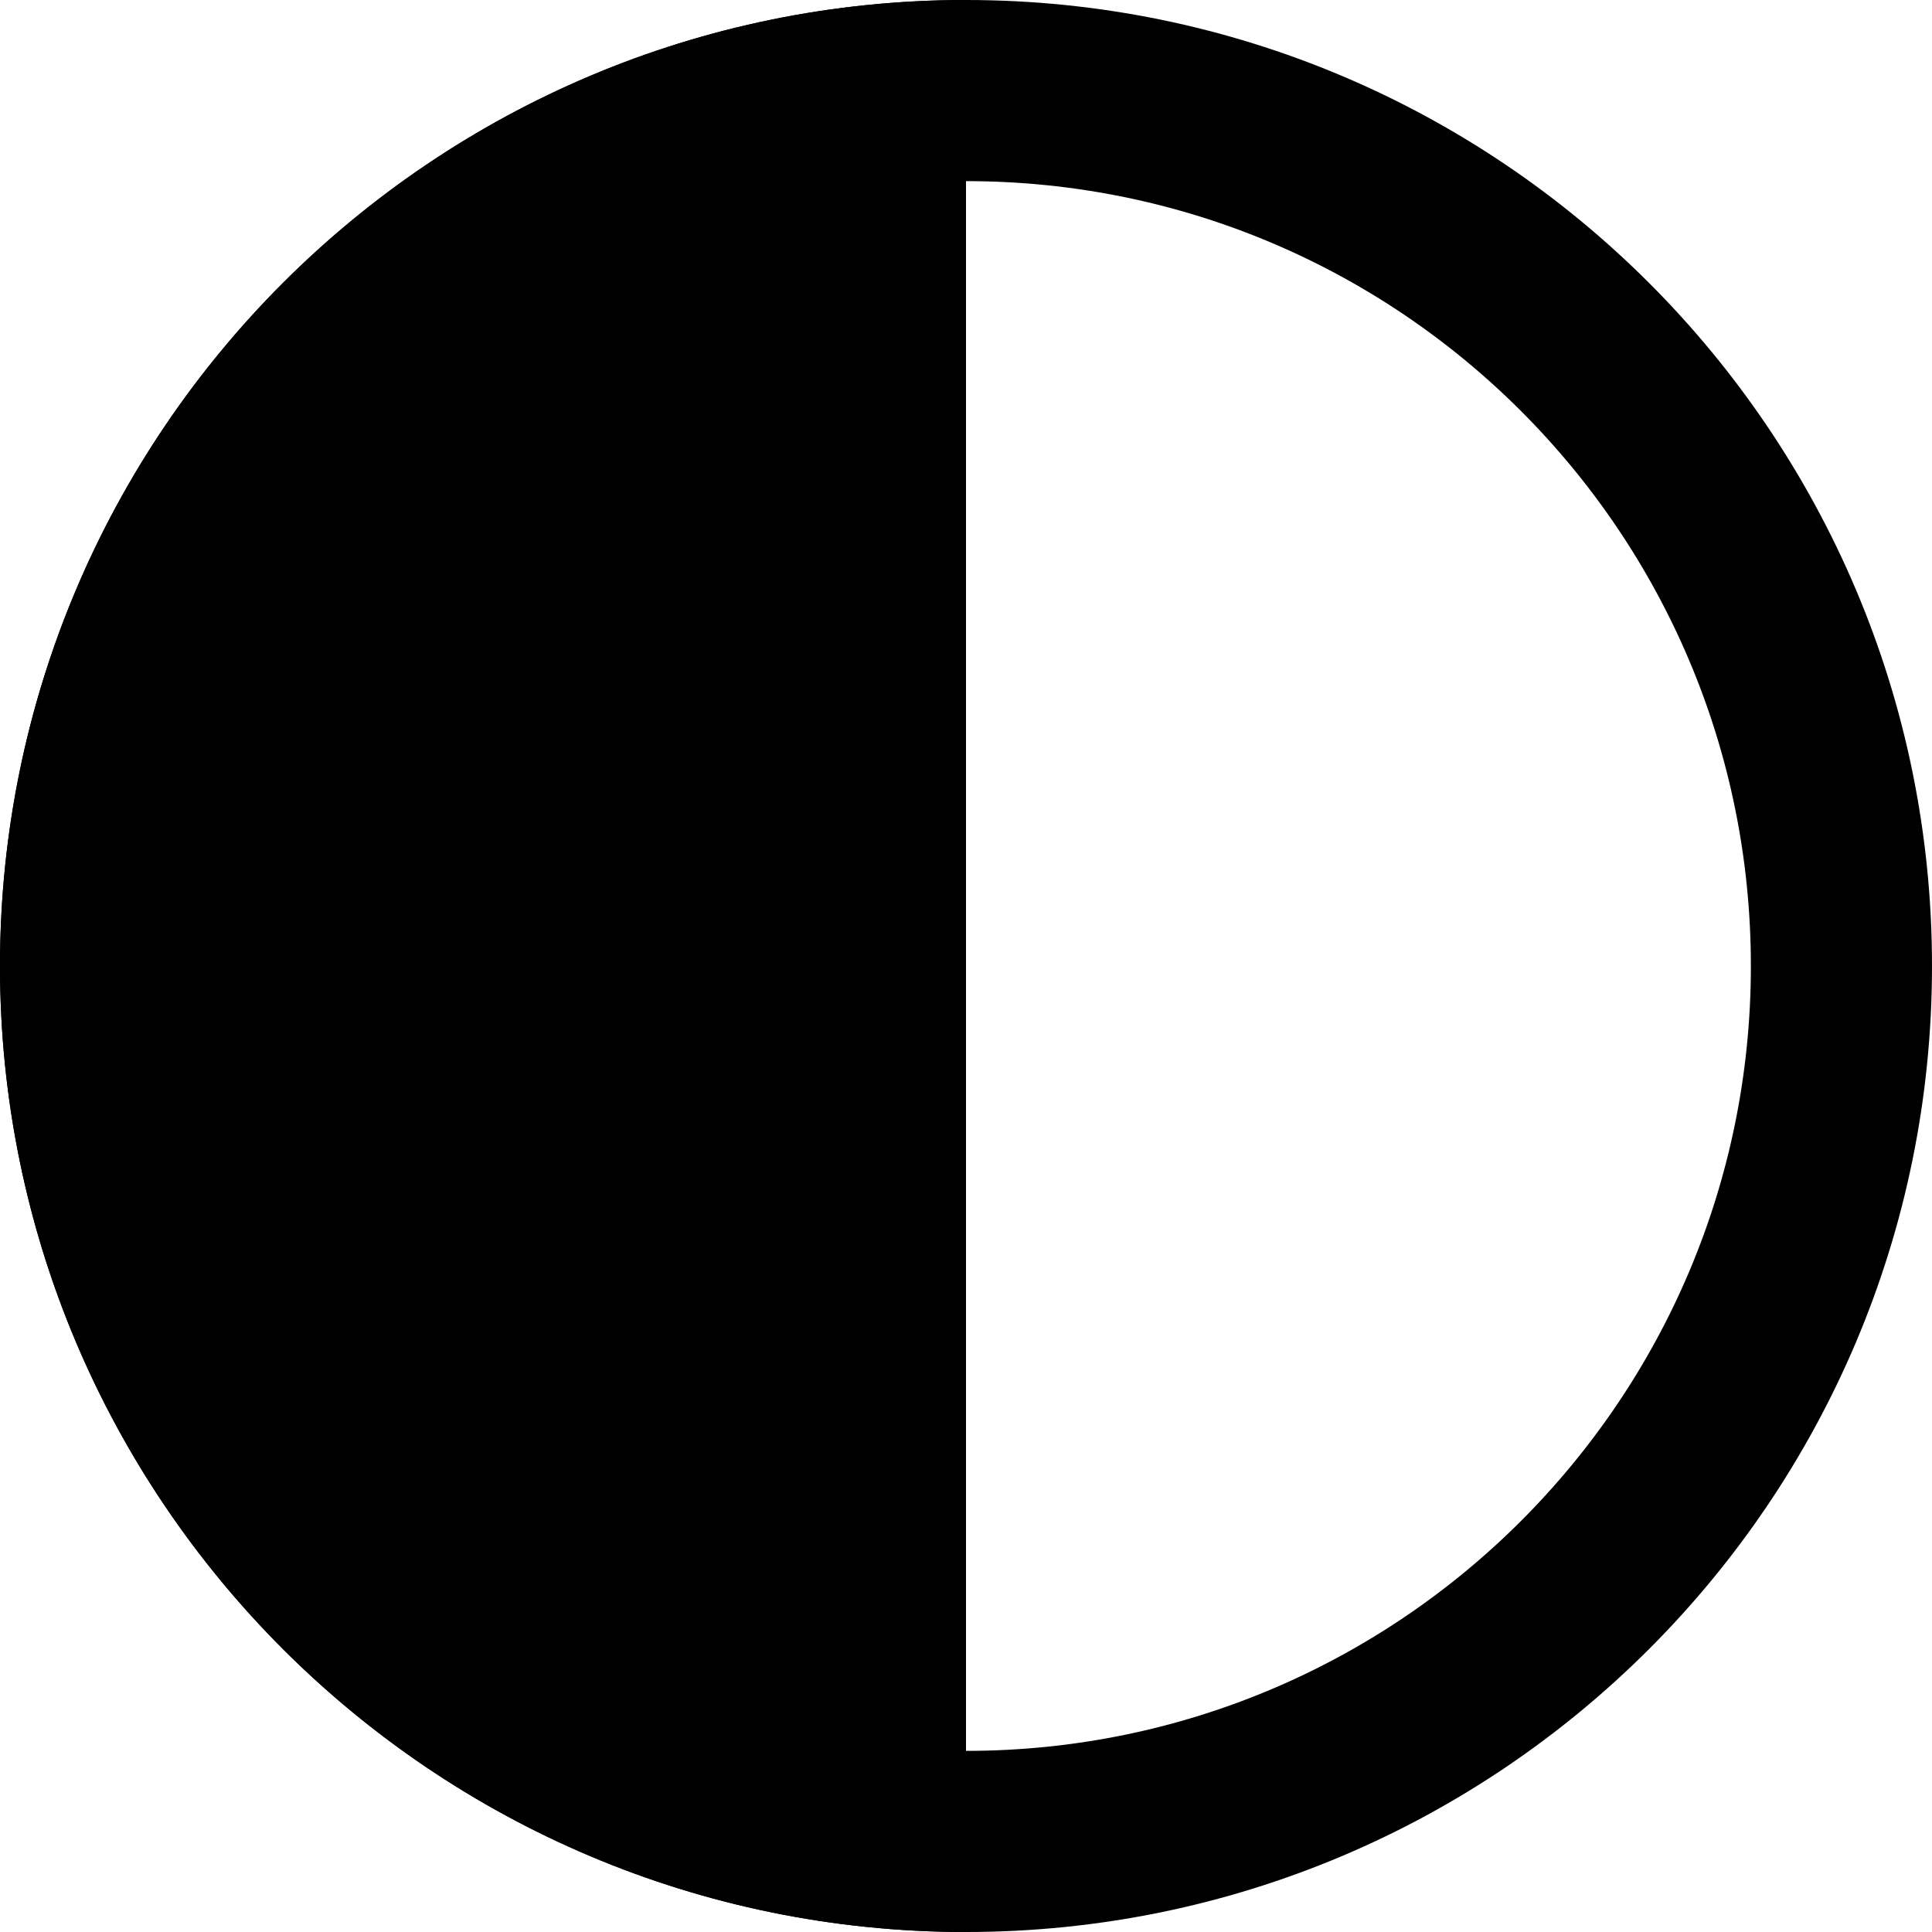
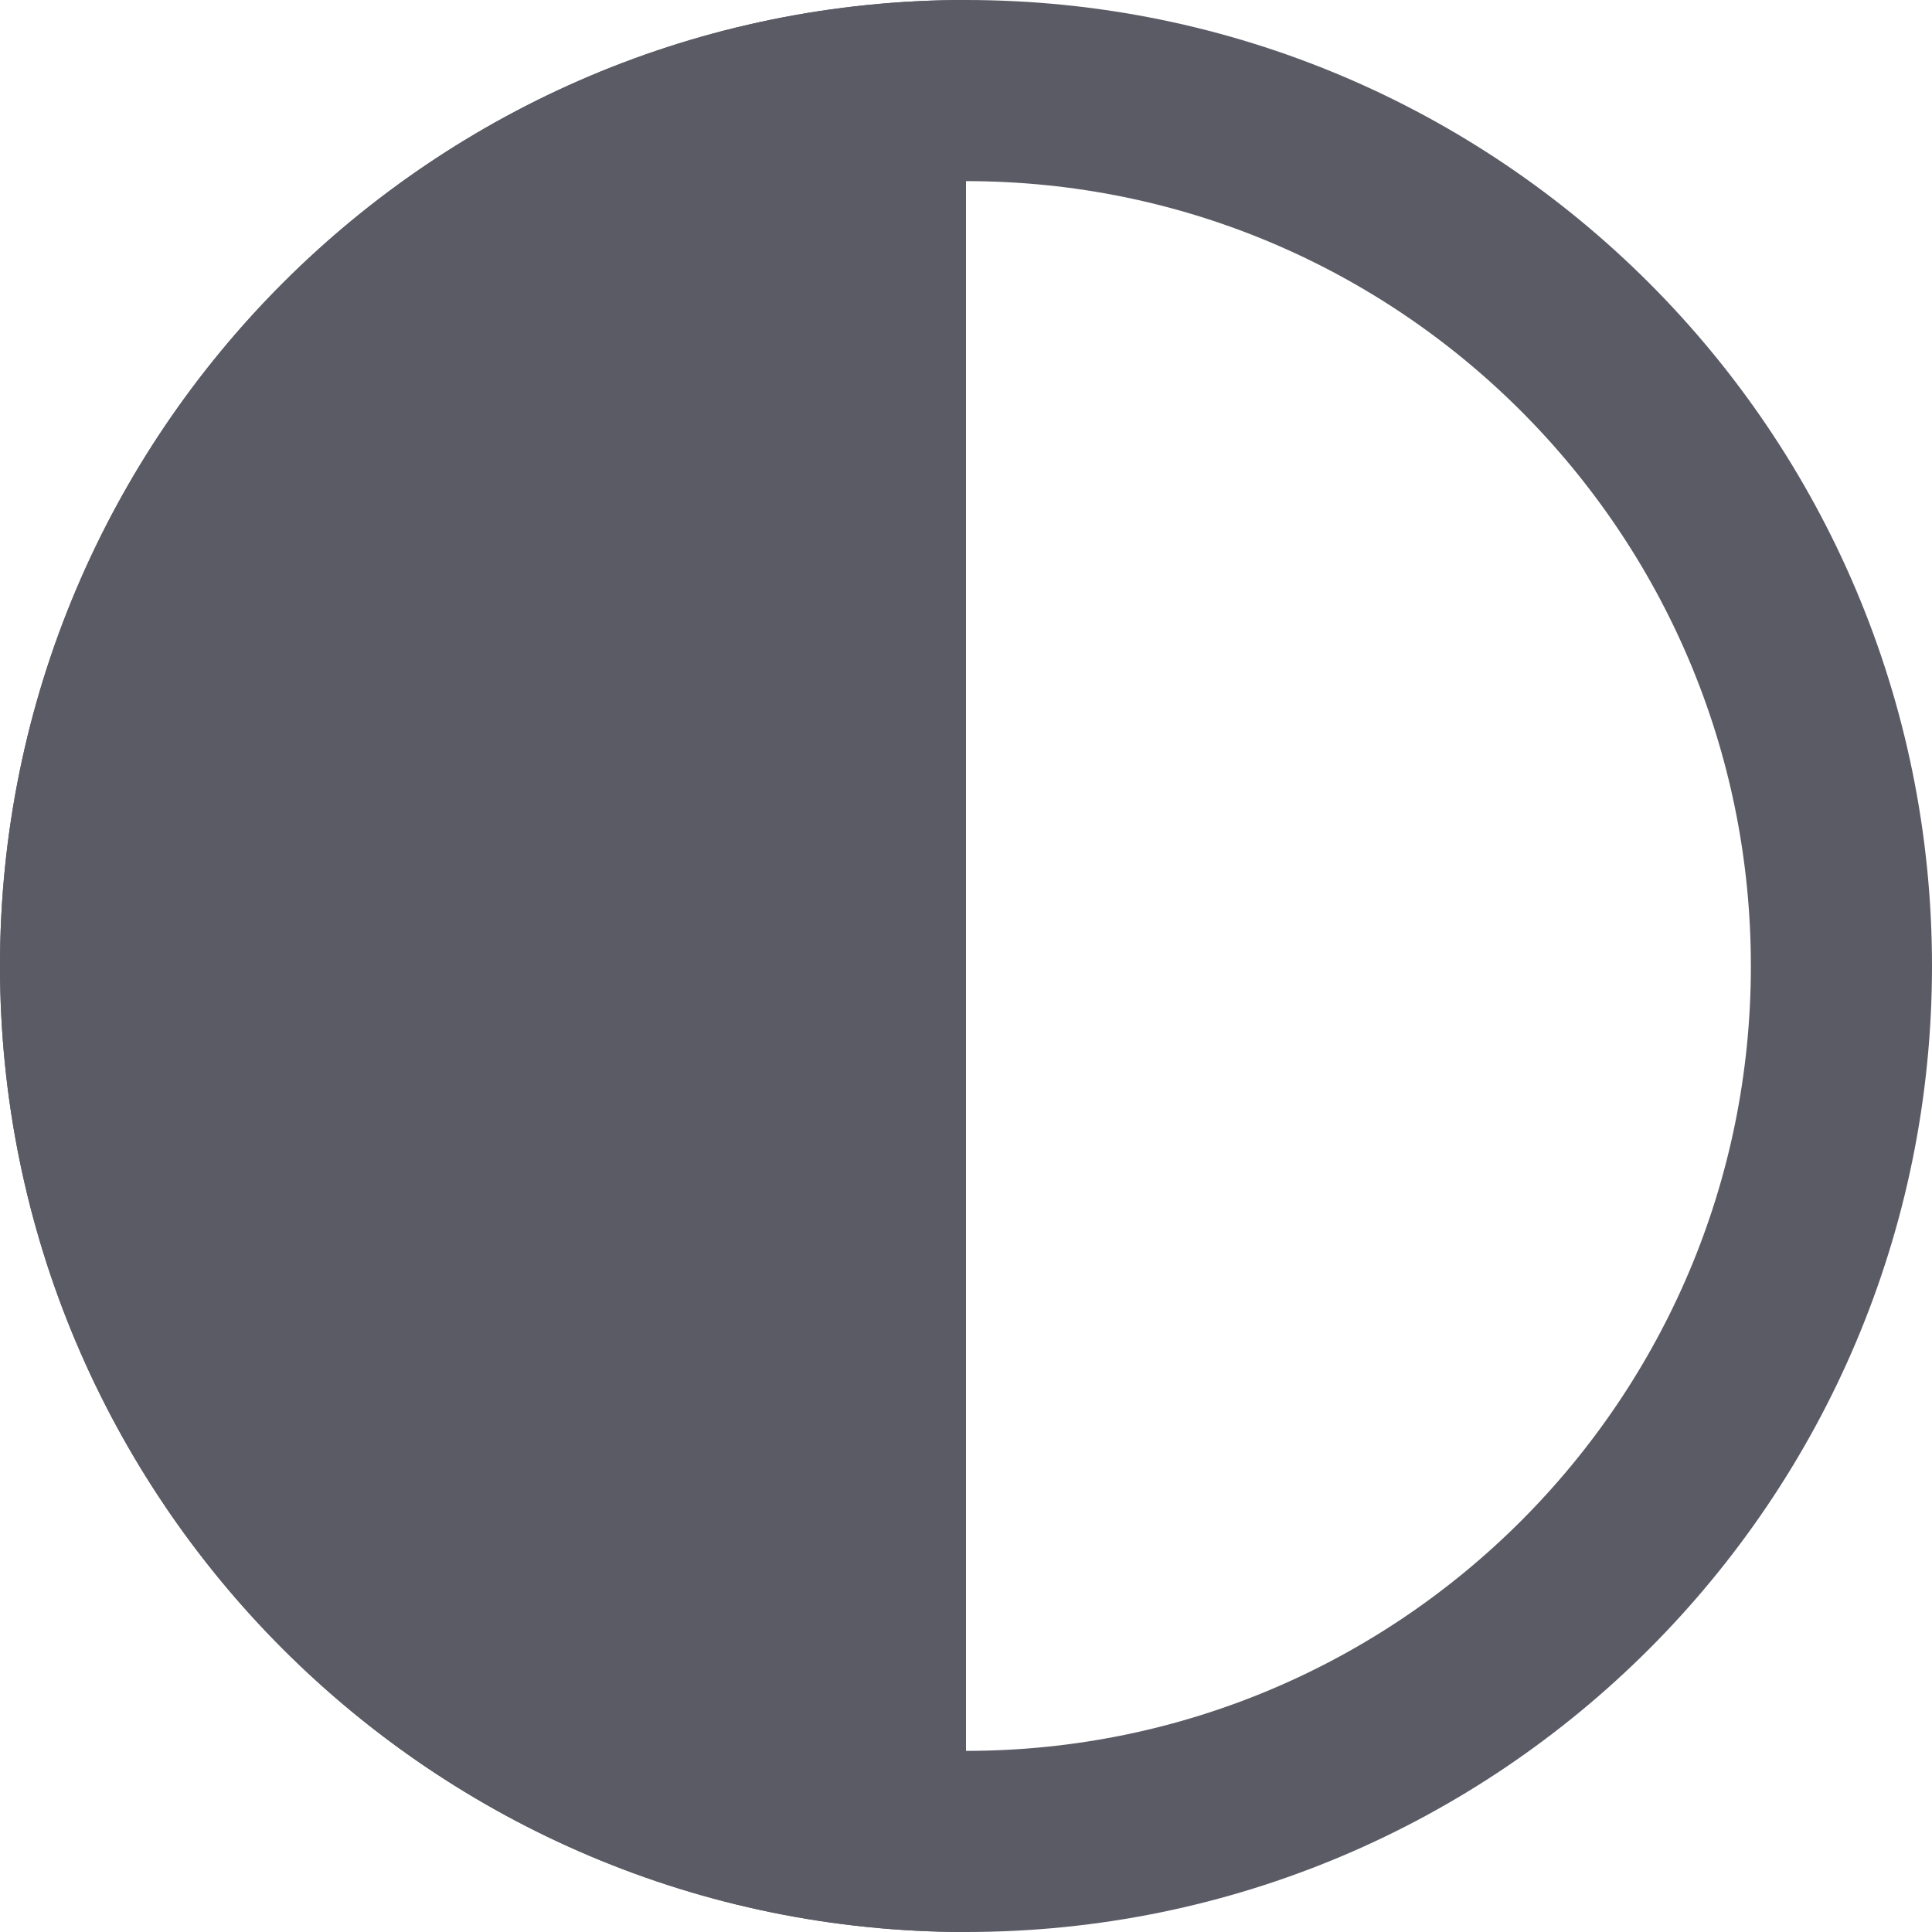
<svg xmlns="http://www.w3.org/2000/svg" viewBox="0 0 16 16" fill="none" role="img">
-   <circle cx="8" cy="8" r="7.25" stroke="black" stroke-width="1.5" />
+   <circle cx="8" cy="8" r="7.25" stroke="#5B5B66" stroke-width="1.5" />
  <mask id="a" style="mask-type:alpha" maskUnits="userSpaceOnUse" x="0" y="0" width="16" height="16">
-     <circle cx="8" cy="8" r="7.25" fill="black" stroke="black" stroke-width="1.5" />
+     <circle cx="8" cy="8" r="7.25" fill="#5B5B66" stroke="#5B5B66" stroke-width="1.5" />
  </mask>
  <g mask="url(#a)">
-     <path fill="black" d="M0 0h8v16H0z" />
+     <path fill="#5B5B66" d="M0 0h8v16H0z" />
  </g>
</svg>
